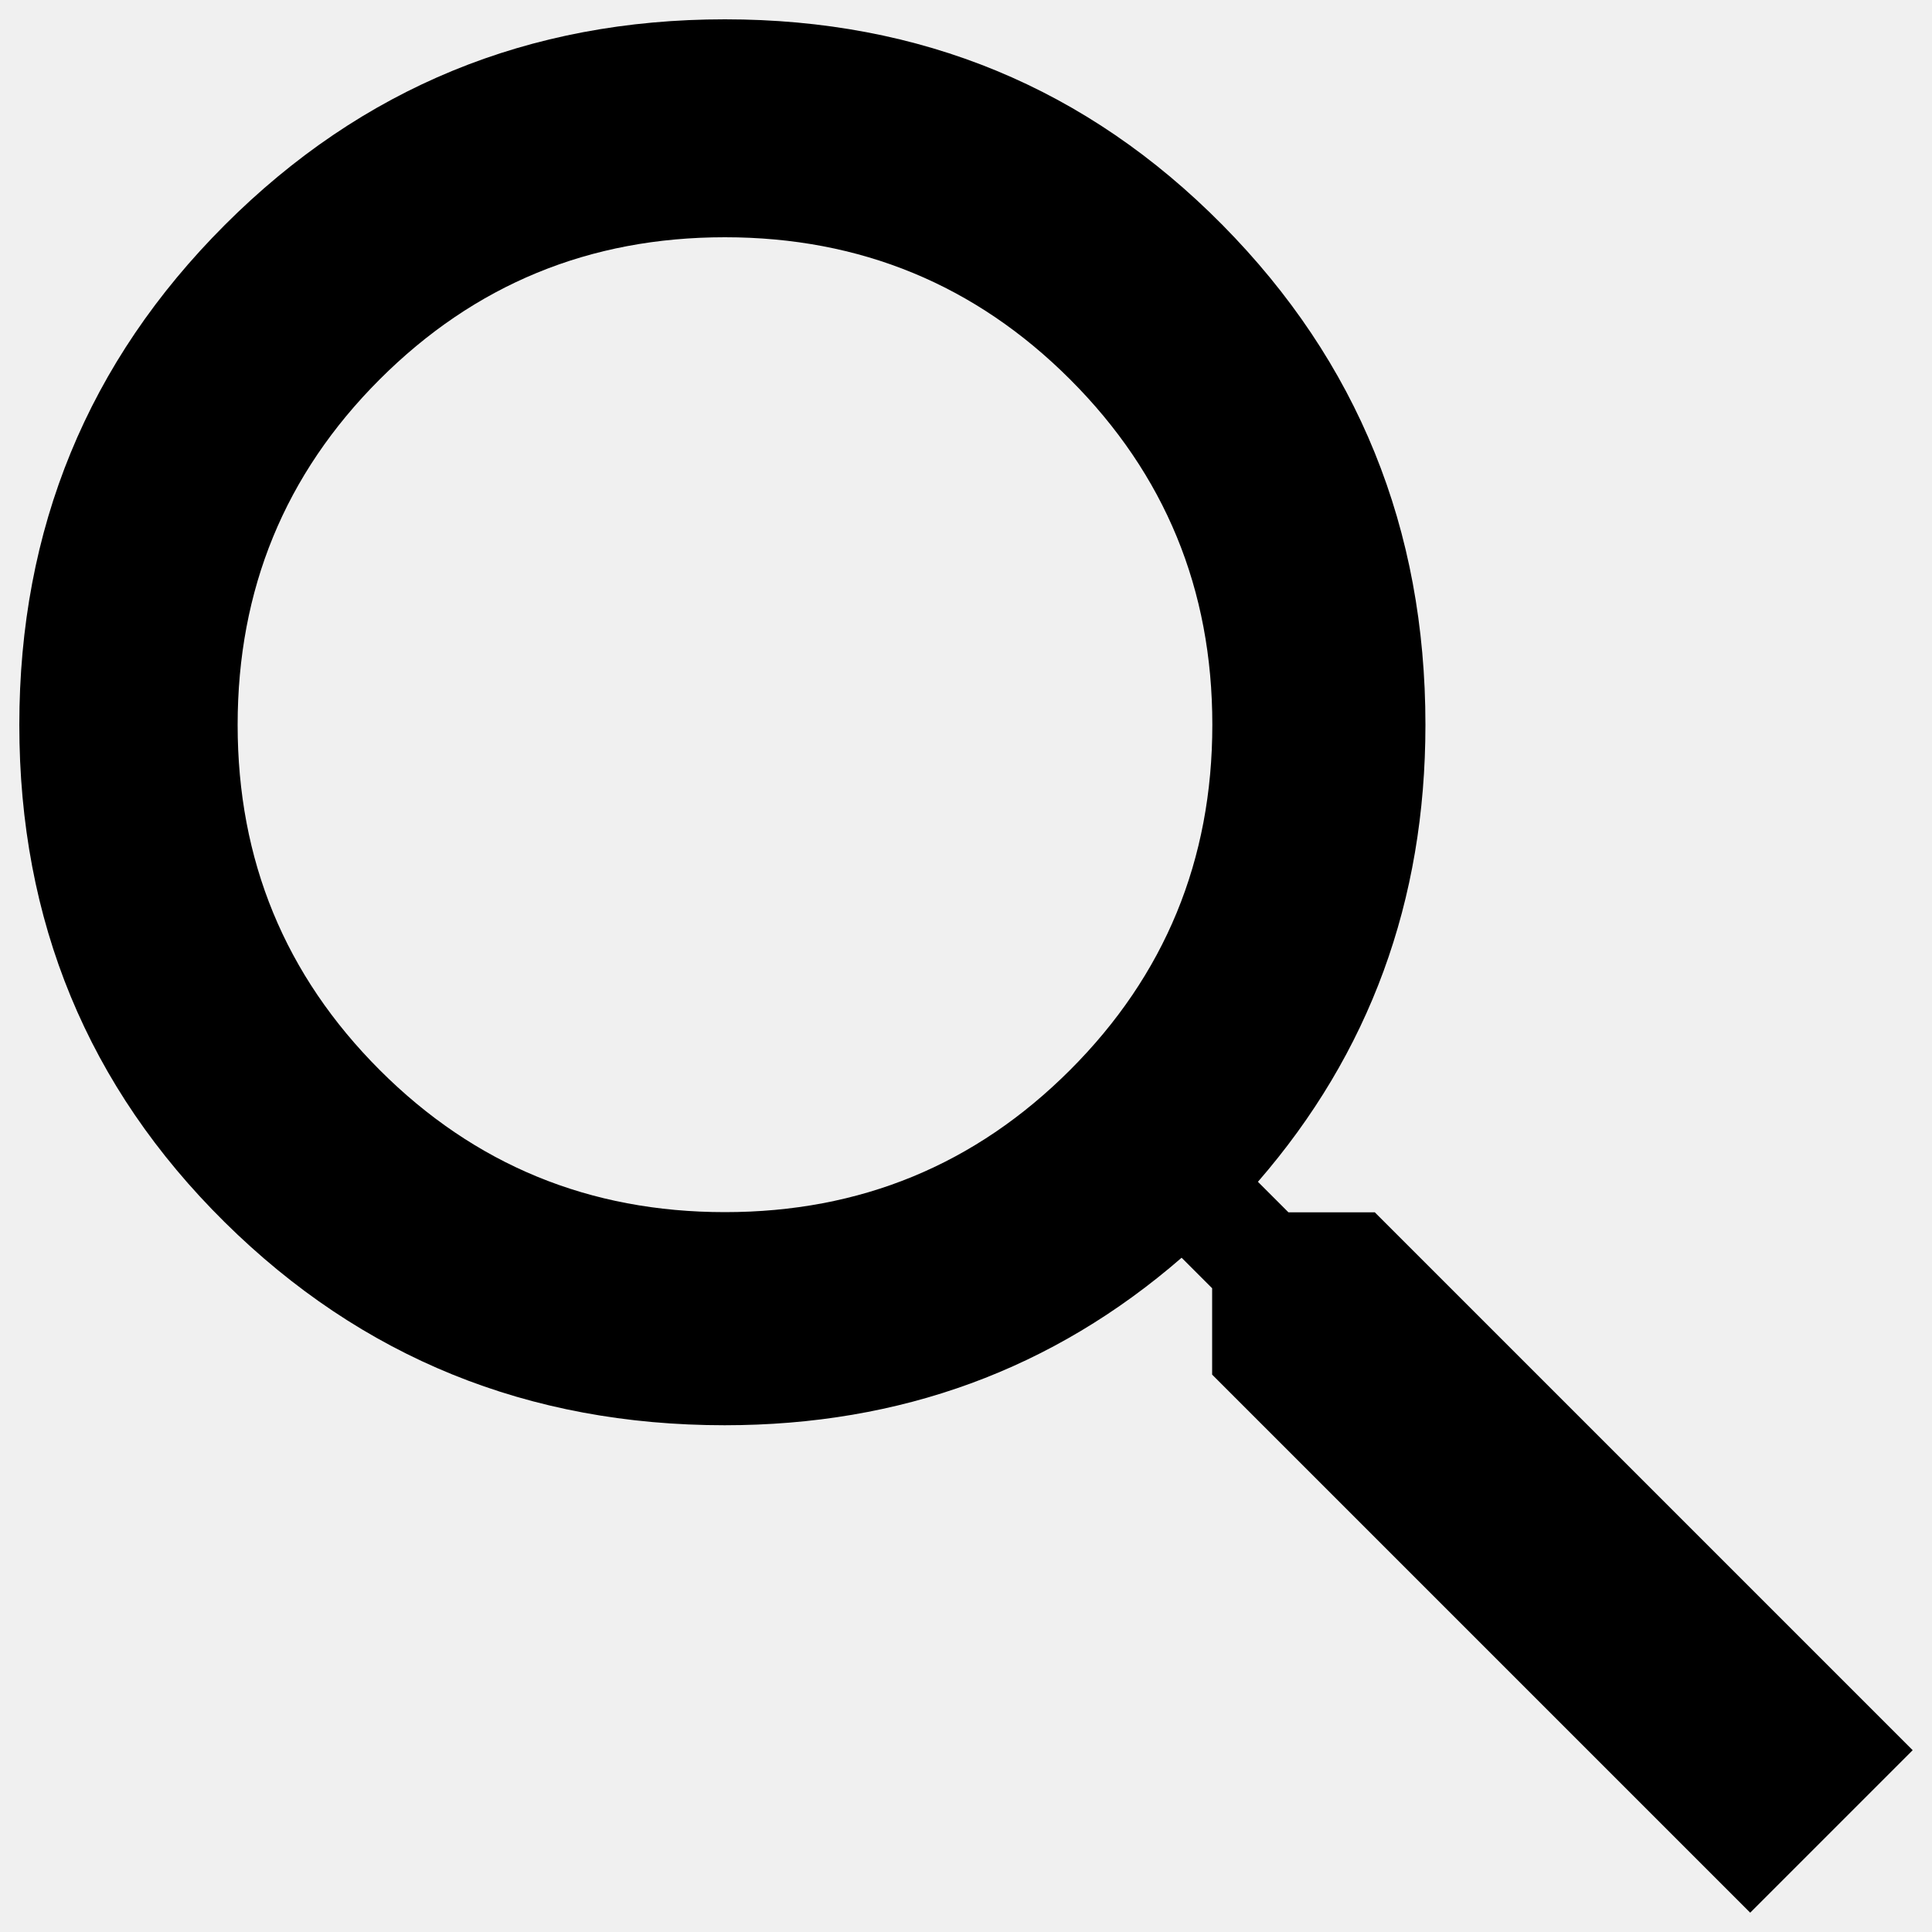
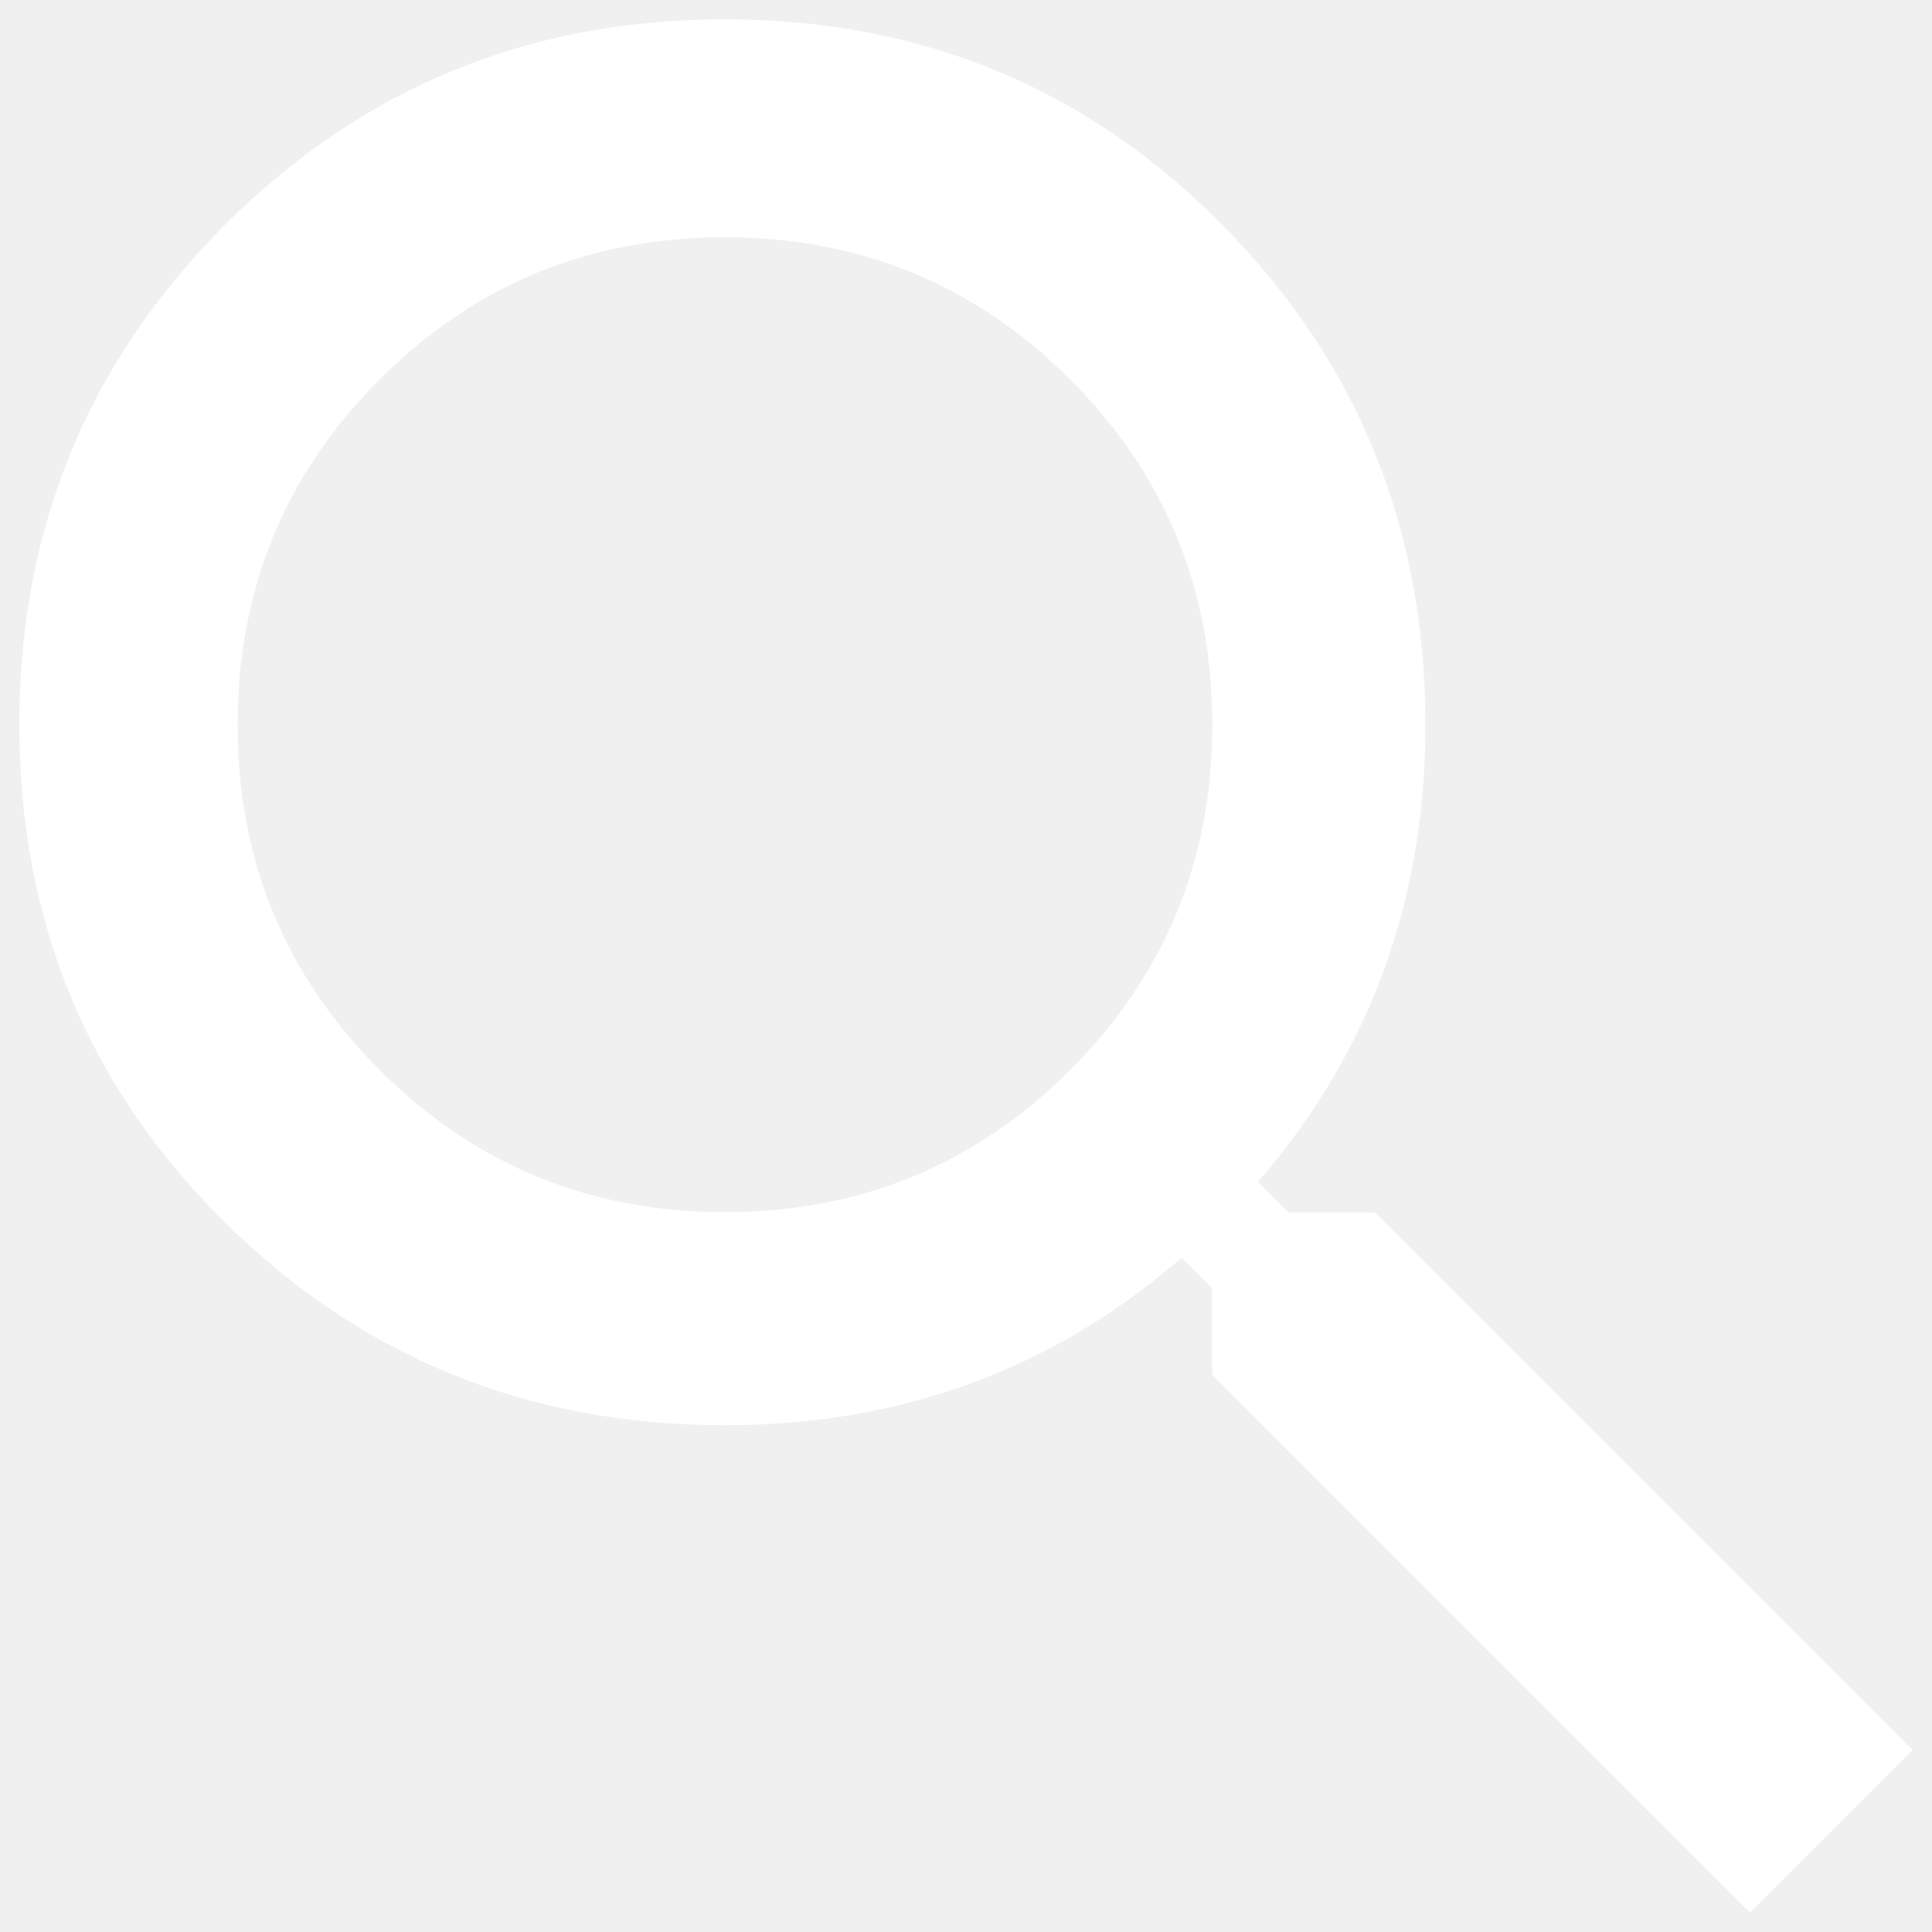
<svg xmlns="http://www.w3.org/2000/svg" version="1.1" x="0px" y="0px" viewBox="0 0 1000 1000" enable-background="new 0 0 1000 1000" xml:space="preserve">
  <g>
    <g>
-       <path d="M375.2,627.4c70.1,0,129.6-24.5,178.7-73.6c49-49,73.6-108.6,73.6-178.7c0-70.1-24.5-129.6-73.6-178.7c-49-49-108.6-73.6-178.7-73.6s-129.6,24.5-178.7,73.6S123,305.1,123,375.2c0,70.1,24.5,129.6,73.6,178.7C245.6,602.9,305.1,627.4,375.2,627.4z M711.5,627.4L990,905.9L905.9,990L627.4,711.5v-44.7l-15.8-15.8c-66.6,57.8-145.4,86.7-236.5,86.7c-101.6,0-187.9-35-258.8-105.1C45.5,562.6,10,476.8,10,375.2c0-101.6,35.5-187.9,106.4-258.8C187.3,45.5,273.6,10,375.2,10s187.4,35.5,257.5,106.4c70.1,70.9,105.1,157.2,105.1,258.8c0,91.1-28.9,169.9-86.7,236.5l15.8,15.8H711.5z" />
+       <path fill="#FFF" d="M375.2,627.4c70.1,0,129.6-24.5,178.7-73.6c49-49,73.6-108.6,73.6-178.7c0-70.1-24.5-129.6-73.6-178.7c-49-49-108.6-73.6-178.7-73.6s-129.6,24.5-178.7,73.6S123,305.1,123,375.2c0,70.1,24.5,129.6,73.6,178.7C245.6,602.9,305.1,627.4,375.2,627.4z M711.5,627.4L990,905.9L905.9,990L627.4,711.5v-44.7l-15.8-15.8c-66.6,57.8-145.4,86.7-236.5,86.7c-101.6,0-187.9-35-258.8-105.1C45.5,562.6,10,476.8,10,375.2c0-101.6,35.5-187.9,106.4-258.8C187.3,45.5,273.6,10,375.2,10s187.4,35.5,257.5,106.4c70.1,70.9,105.1,157.2,105.1,258.8c0,91.1-28.9,169.9-86.7,236.5l15.8,15.8H711.5z" />
    </g>
  </g>
</svg>
